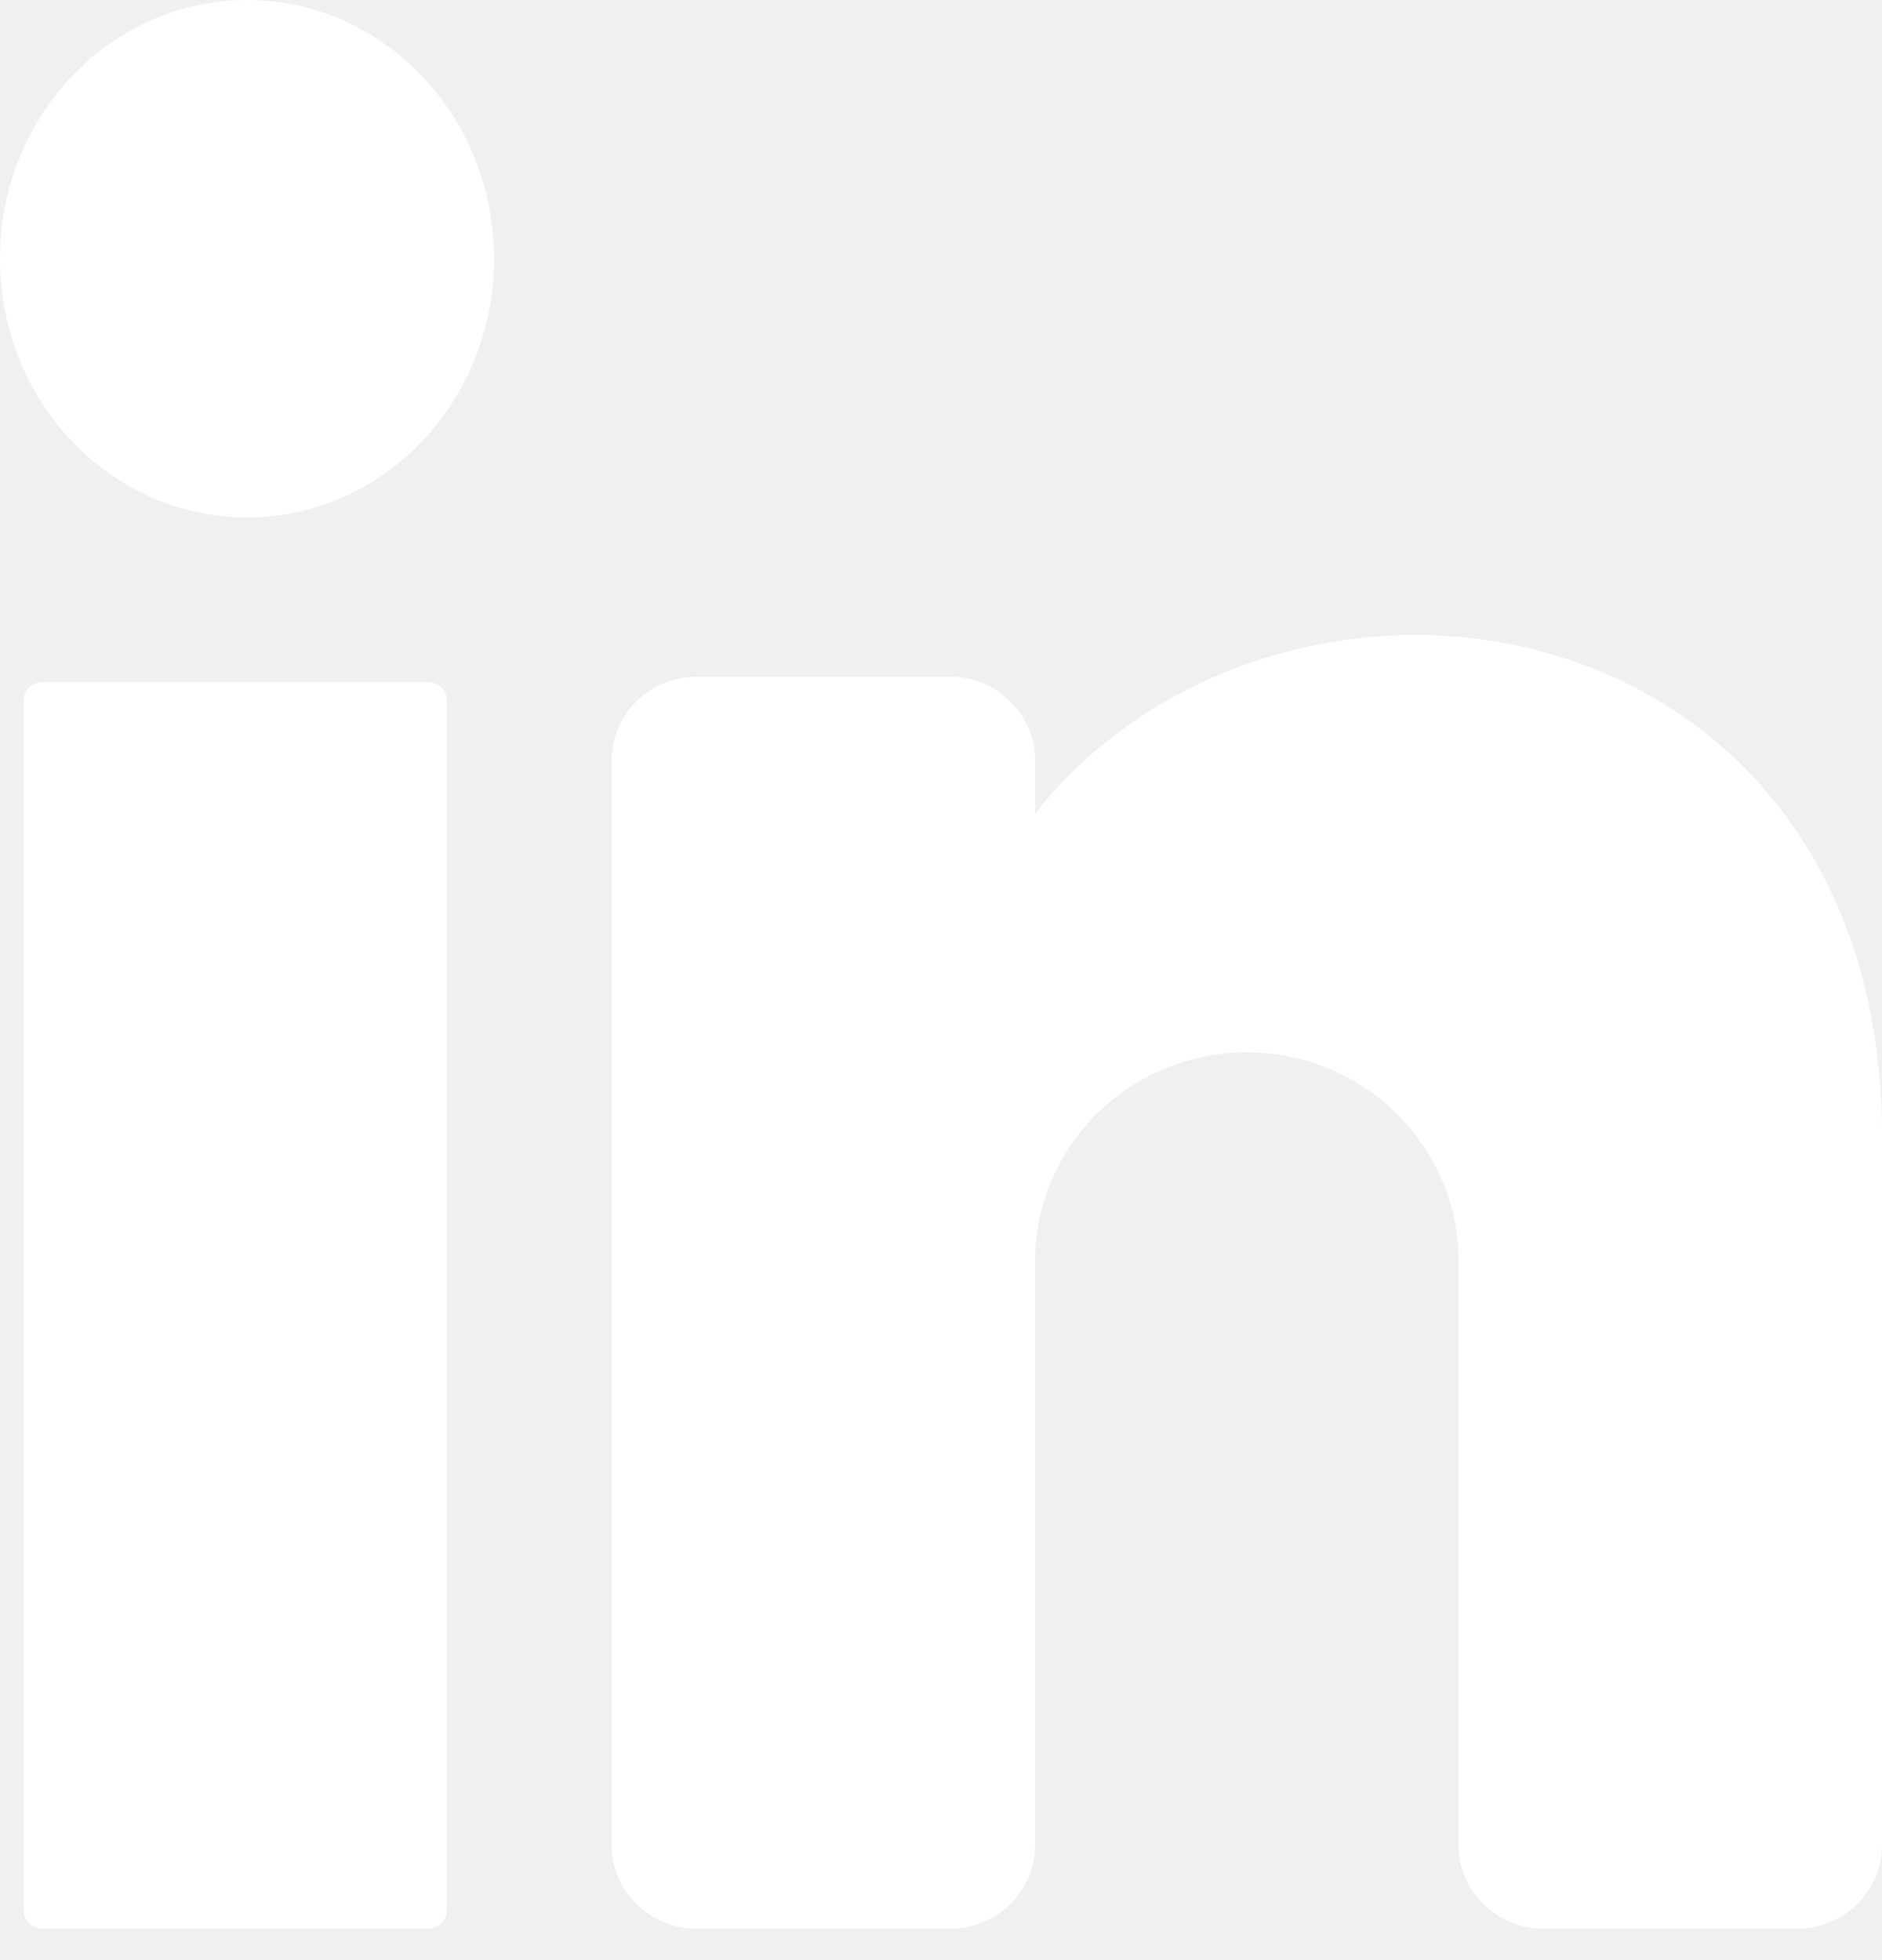
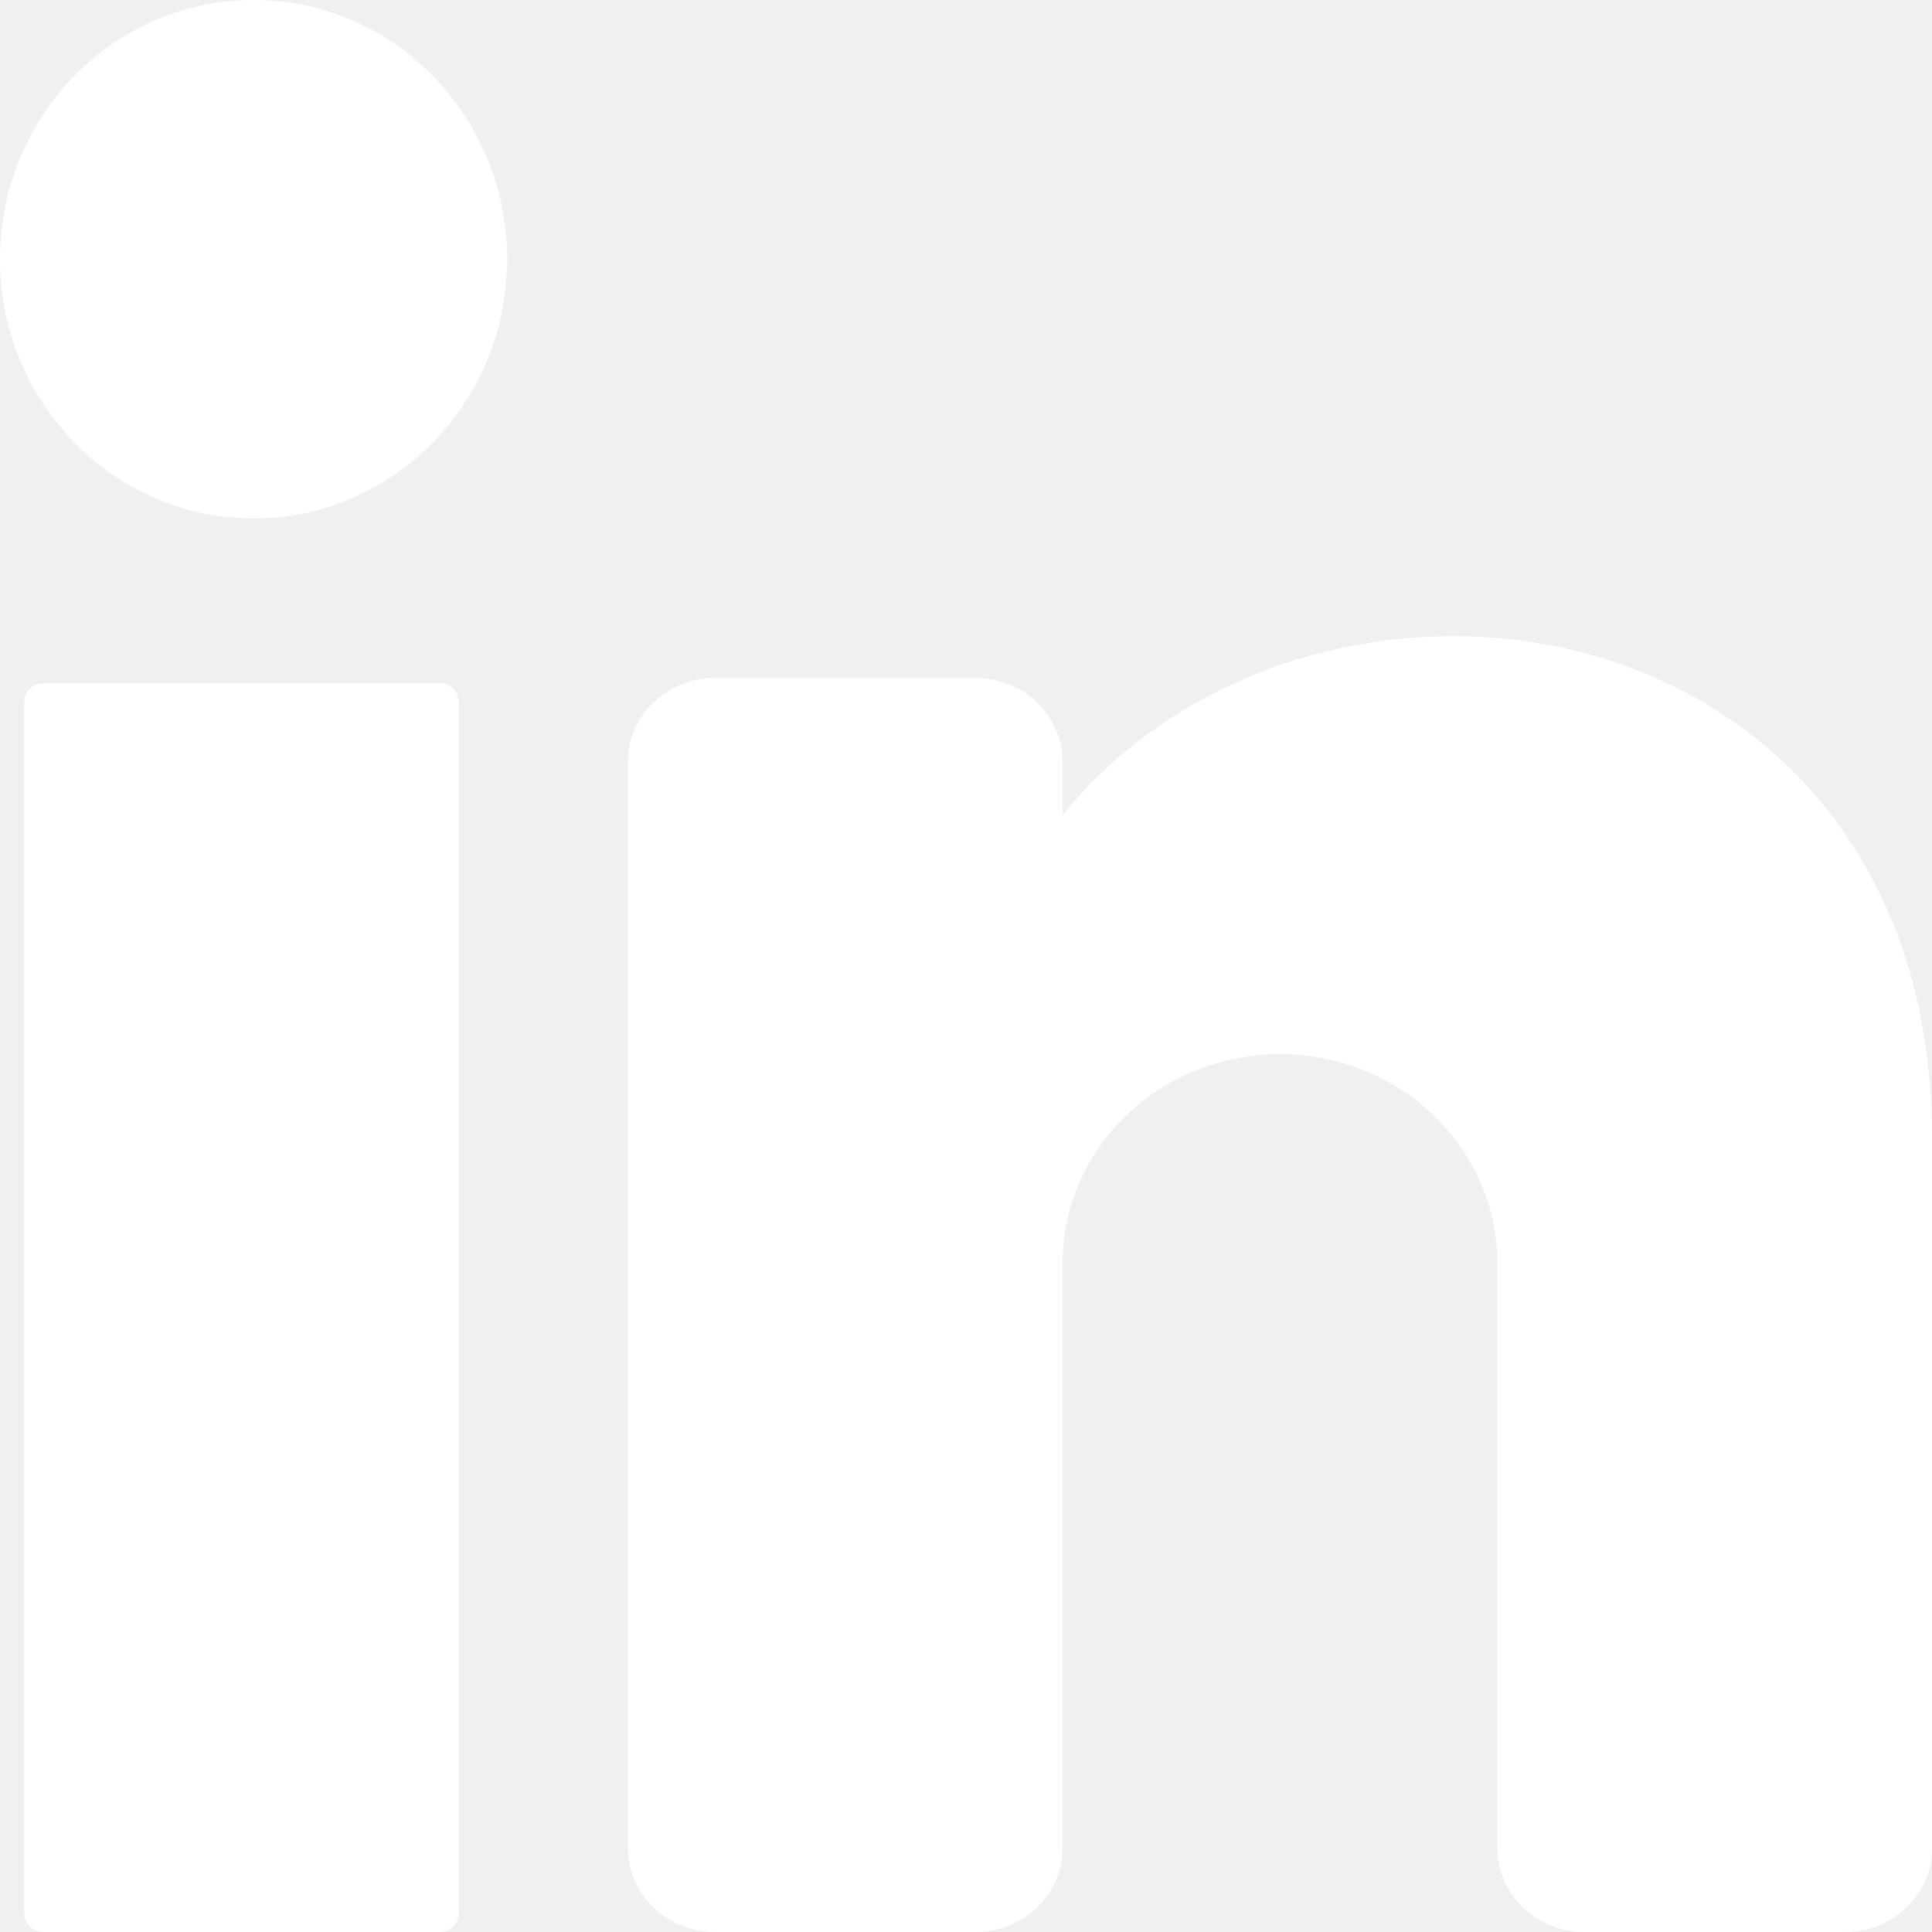
- <svg xmlns="http://www.w3.org/2000/svg" width="24" height="25" viewBox="0 0 24 25" fill="none">
-   <path d="M3.15 6.6C4.89 6.6 6.3 5.123 6.3 3.3C6.3 1.477 4.89 0 3.15 0C1.41 0 0 1.477 0 3.3C0 5.123 1.41 6.6 3.15 6.6Z" fill="white" />
-   <path d="M5.458 8.7H0.542C0.408 8.7 0.3 8.806 0.3 8.937V24.363C0.3 24.494 0.408 24.6 0.542 24.6H5.458C5.592 24.6 5.7 24.494 5.7 24.363V8.937C5.7 8.806 5.592 8.7 5.458 8.7Z" fill="white" />
-   <path d="M24 14.487V23.535C24 24.121 23.514 24.6 22.92 24.6H19.68C19.086 24.6 18.6 24.121 18.6 23.535V16.084C18.6 14.615 17.39 13.423 15.9 13.423C14.41 13.423 13.2 14.615 13.2 16.084V23.535C13.2 24.121 12.714 24.6 12.12 24.6H8.88C8.286 24.6 7.8 24.121 7.8 23.535V9.696C7.8 9.111 8.286 8.632 8.88 8.632H12.12C12.714 8.632 13.2 9.111 13.2 9.696V10.378C14.28 8.999 16.068 8.1 18.06 8.1C21.041 8.1 24 10.229 24 14.487Z" fill="white" />
+ <svg xmlns="http://www.w3.org/2000/svg" width="12" height="12" viewBox="0 0 12 12" fill="none">
+   <path d="M1.575 3.22C2.445 3.22 3.15 2.499 3.15 1.61C3.15 0.721 2.445 0 1.575 0C0.705 0 0 0.721 0 1.61C0 2.499 0.705 3.22 1.575 3.22Z" fill="white" />
+   <path d="M2.729 4.244H0.271C0.204 4.244 0.15 4.296 0.15 4.36V11.884C0.15 11.948 0.204 12 0.271 12H2.729C2.796 12 2.85 11.948 2.85 11.884V4.36C2.85 4.296 2.796 4.244 2.729 4.244Z" fill="white" />
+   <path d="M12 7.067V11.481C12 11.766 11.757 12 11.46 12H9.84C9.543 12 9.3 11.766 9.3 11.481V7.846C9.3 7.129 8.695 6.548 7.95 6.548C7.205 6.548 6.6 7.129 6.6 7.846V11.481C6.6 11.766 6.357 12 6.06 12H4.44C4.143 12 3.9 11.766 3.9 11.481V4.73C3.9 4.444 4.143 4.211 4.44 4.211H6.06C6.357 4.211 6.6 4.444 6.6 4.73V5.062C7.14 4.39 8.034 3.951 9.03 3.951C10.52 3.951 12 4.99 12 7.067Z" fill="white" />
</svg>
